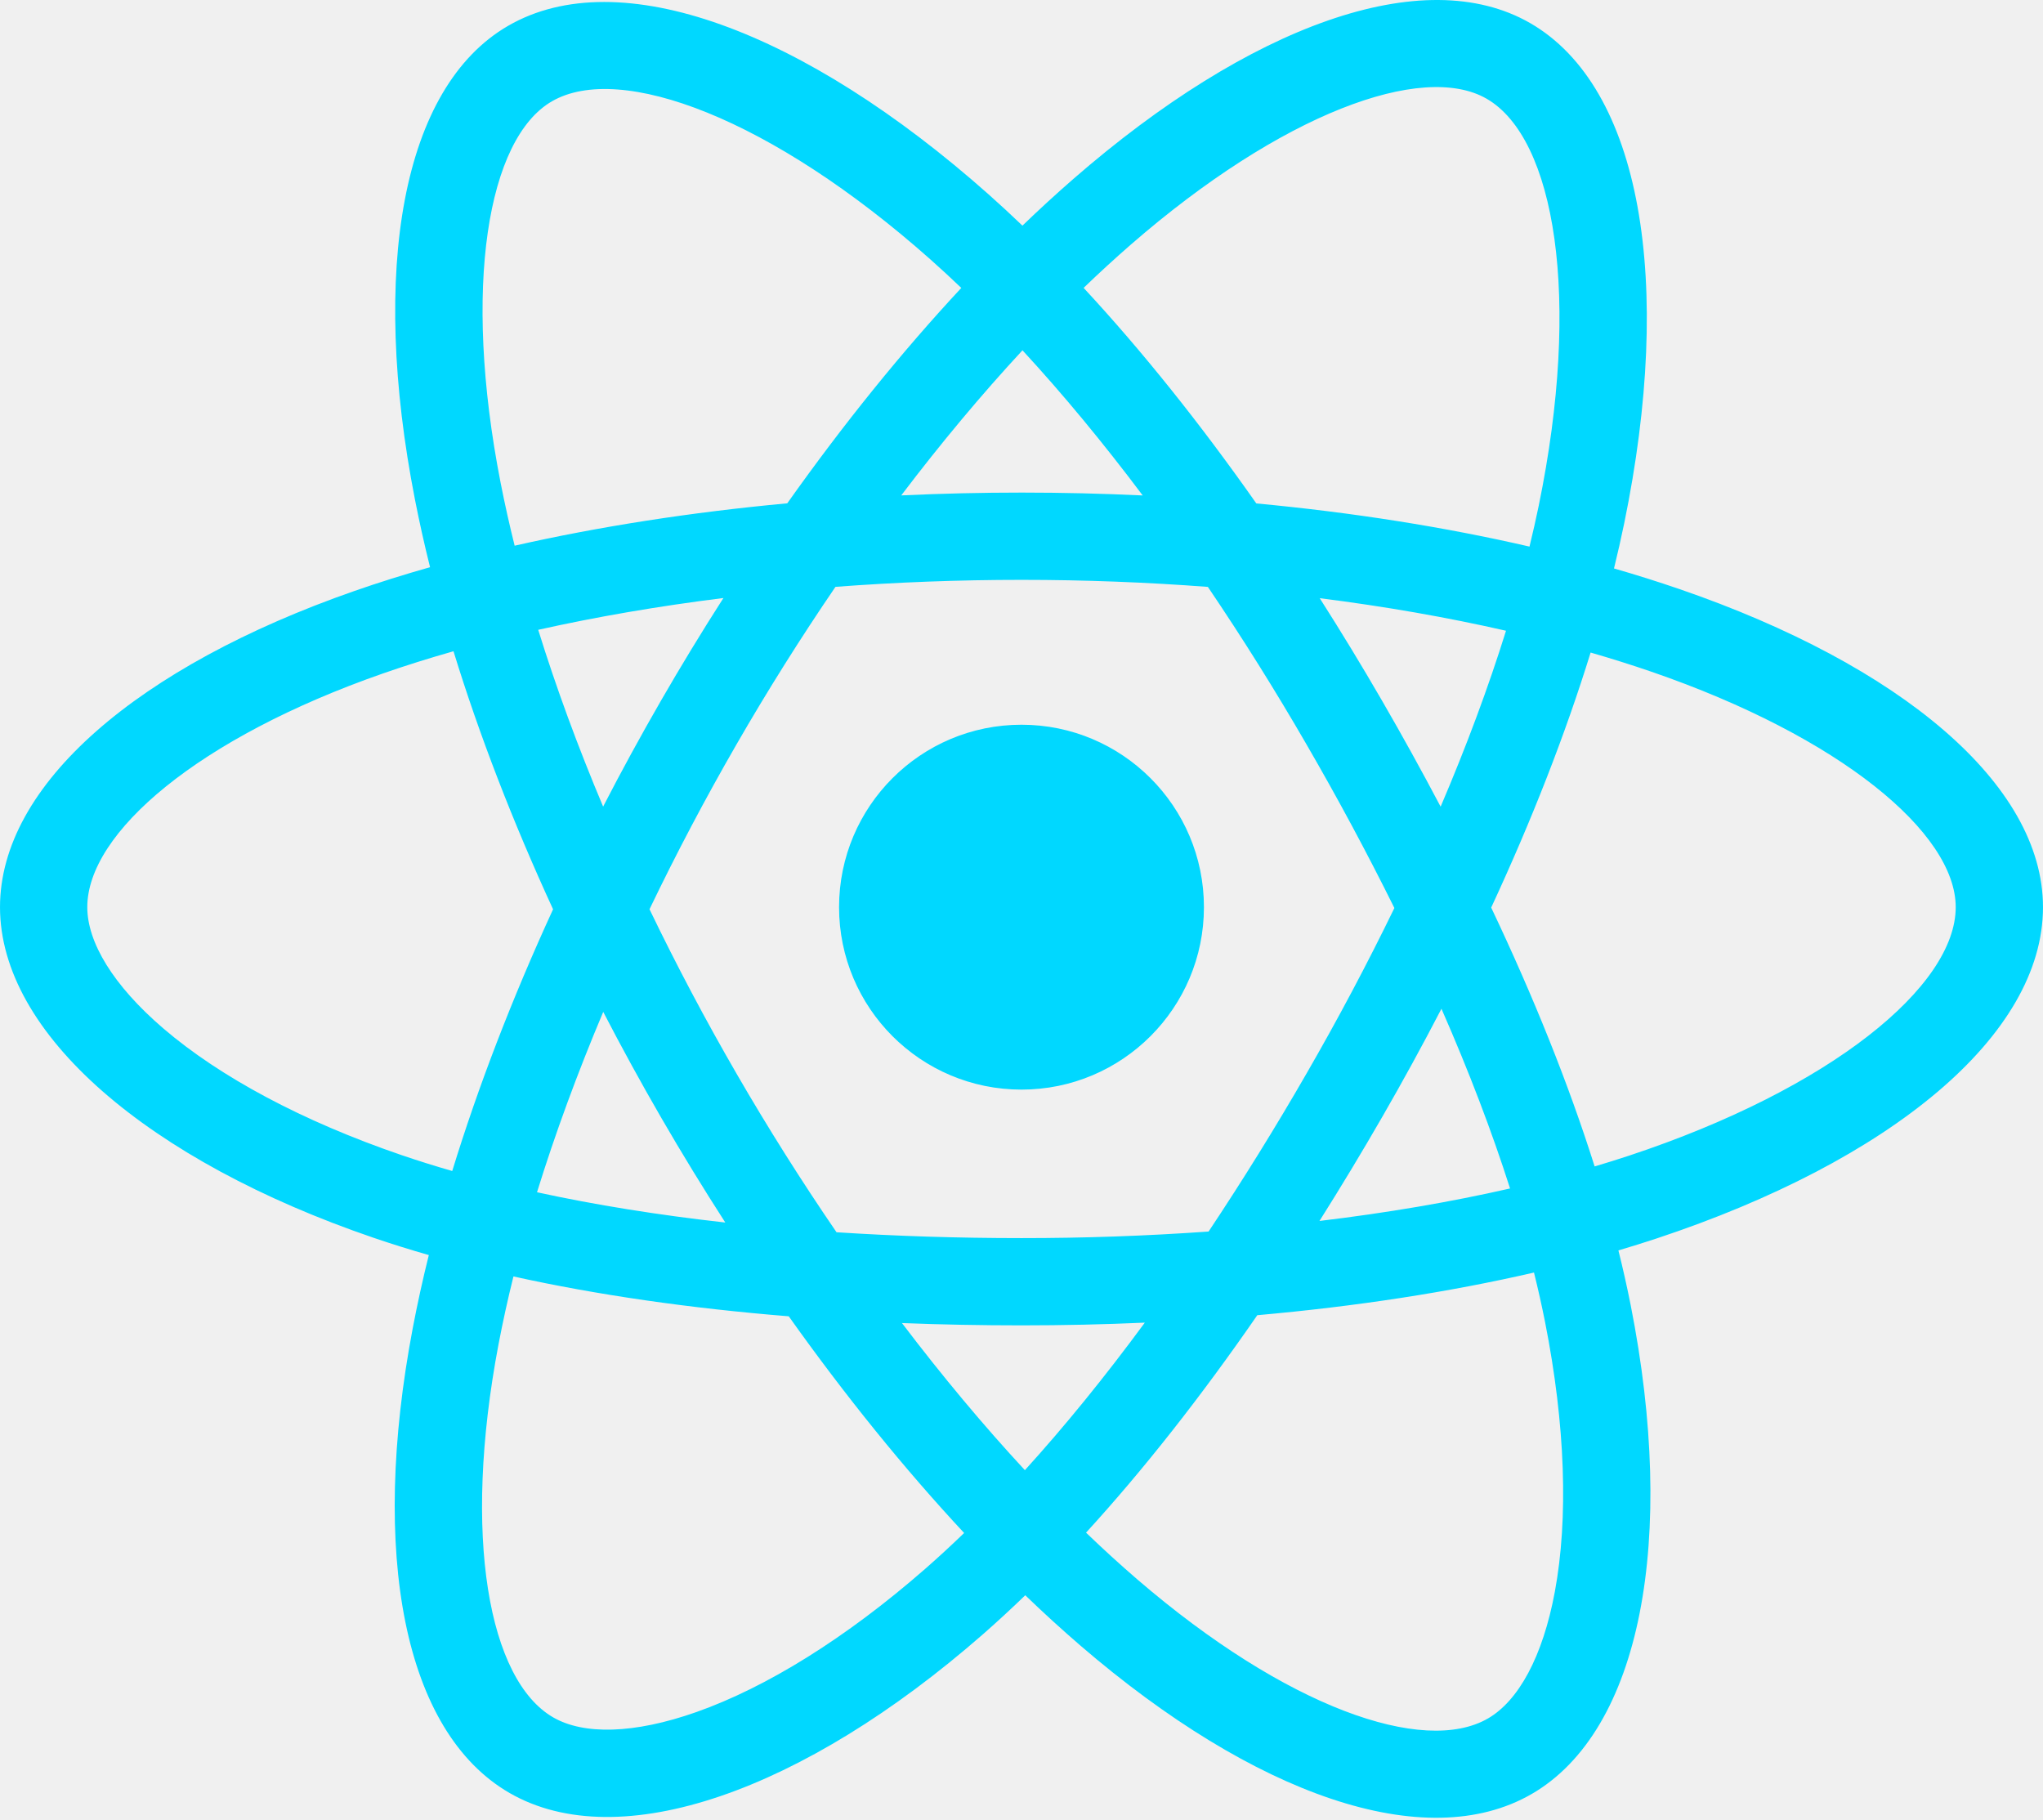
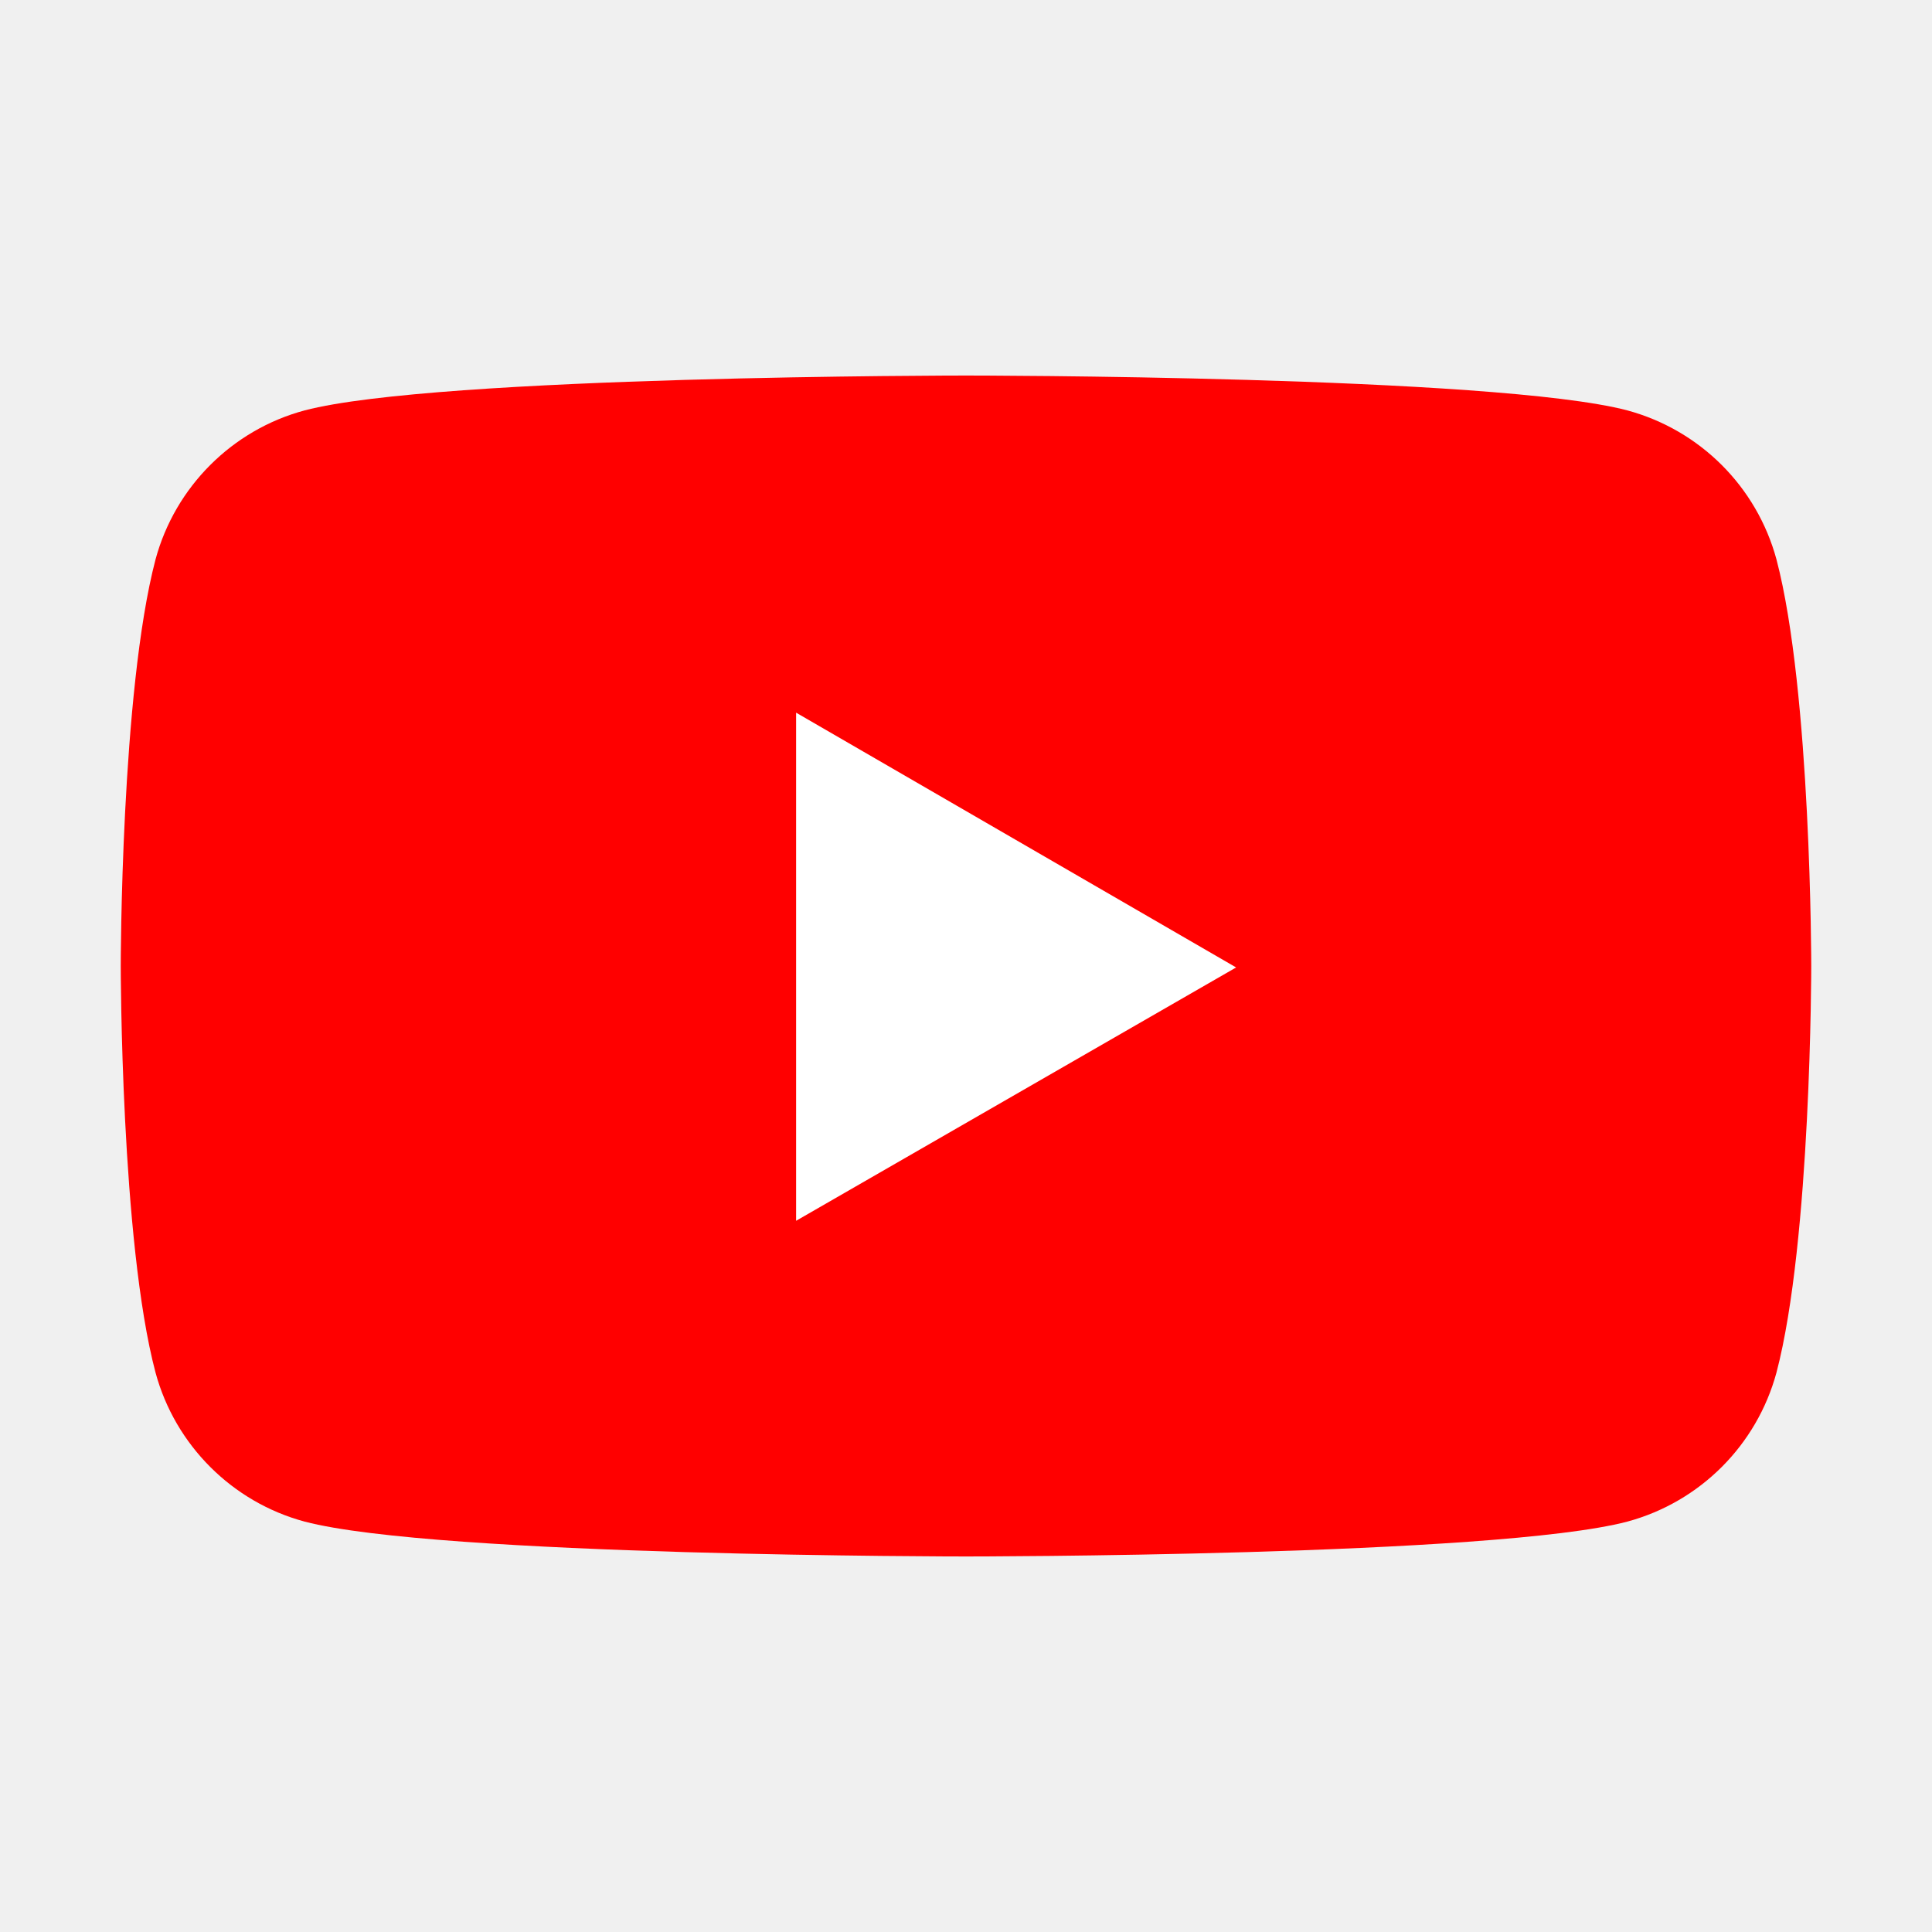
- <svg xmlns="http://www.w3.org/2000/svg" aria-hidden="true" role="img" class="iconify iconify--logos" width="35.93" height="32" preserveAspectRatio="xMidYMid meet" viewBox="0 0 256 228">
-   <path fill="#00D8FF" d="M210.483 73.824a171.49 171.49 0 0 0-8.24-2.597c.465-1.9.893-3.777 1.273-5.621c6.238-30.281 2.16-54.676-11.769-62.708c-13.355-7.7-35.196.329-57.254 19.526a171.23 171.23 0 0 0-6.375 5.848a155.866 155.866 0 0 0-4.241-3.917C100.759 3.829 77.587-4.822 63.673 3.233C50.33 10.957 46.379 33.89 51.995 62.588a170.974 170.974 0 0 0 1.892 8.48c-3.28.932-6.445 1.924-9.474 2.98C17.309 83.498 0 98.307 0 113.668c0 15.865 18.582 31.778 46.812 41.427a145.52 145.52 0 0 0 6.921 2.165a167.467 167.467 0 0 0-2.01 9.138c-5.354 28.2-1.173 50.591 12.134 58.266c13.744 7.926 36.812-.22 59.273-19.855a145.567 145.567 0 0 0 5.342-4.923a168.064 168.064 0 0 0 6.92 6.314c21.758 18.722 43.246 26.282 56.54 18.586c13.731-7.949 18.194-32.003 12.4-61.268a145.016 145.016 0 0 0-1.535-6.842c1.62-.48 3.21-.974 4.76-1.488c29.348-9.723 48.443-25.443 48.443-41.52c0-15.417-17.868-30.326-45.517-39.844Zm-6.365 70.984c-1.4.463-2.836.91-4.3 1.345c-3.24-10.257-7.612-21.163-12.963-32.432c5.106-11 9.31-21.767 12.459-31.957c2.619.758 5.16 1.557 7.61 2.4c23.69 8.156 38.14 20.213 38.14 29.504c0 9.896-15.606 22.743-40.946 31.14Zm-10.514 20.834c2.562 12.94 2.927 24.64 1.23 33.787c-1.524 8.219-4.59 13.698-8.382 15.893c-8.067 4.67-25.32-1.4-43.927-17.412a156.726 156.726 0 0 1-6.437-5.87c7.214-7.889 14.423-17.06 21.459-27.246c12.376-1.098 24.068-2.894 34.671-5.345a134.17 134.17 0 0 1 1.386 6.193ZM87.276 214.515c-7.882 2.783-14.16 2.863-17.955.675c-8.075-4.657-11.432-22.636-6.853-46.752a156.923 156.923 0 0 1 1.869-8.499c10.486 2.32 22.093 3.988 34.498 4.994c7.084 9.967 14.501 19.128 21.976 27.15a134.668 134.668 0 0 1-4.877 4.492c-9.933 8.682-19.886 14.842-28.658 17.94ZM50.35 144.747c-12.483-4.267-22.792-9.812-29.858-15.863c-6.35-5.437-9.555-10.836-9.555-15.216c0-9.322 13.897-21.212 37.076-29.293c2.813-.98 5.757-1.905 8.812-2.773c3.204 10.42 7.406 21.315 12.477 32.332c-5.137 11.18-9.399 22.249-12.634 32.792a134.718 134.718 0 0 1-6.318-1.979Zm12.378-84.26c-4.811-24.587-1.616-43.134 6.425-47.789c8.564-4.958 27.502 2.111 47.463 19.835a144.318 144.318 0 0 1 3.841 3.545c-7.438 7.987-14.787 17.08-21.808 26.988c-12.04 1.116-23.565 2.908-34.161 5.309a160.342 160.342 0 0 1-1.76-7.887Zm110.427 27.268a347.8 347.8 0 0 0-7.785-12.803c8.168 1.033 15.994 2.404 23.343 4.08c-2.206 7.072-4.956 14.465-8.193 22.045a381.151 381.151 0 0 0-7.365-13.322Zm-45.032-43.861c5.044 5.465 10.096 11.566 15.065 18.186a322.04 322.04 0 0 0-30.257-.006c4.974-6.559 10.069-12.652 15.192-18.18ZM82.802 87.83a323.167 323.167 0 0 0-7.227 13.238c-3.184-7.553-5.909-14.98-8.134-22.152c7.304-1.634 15.093-2.97 23.209-3.984a321.524 321.524 0 0 0-7.848 12.897Zm8.081 65.352c-8.385-.936-16.291-2.203-23.593-3.793c2.26-7.3 5.045-14.885 8.298-22.6a321.187 321.187 0 0 0 7.257 13.246c2.594 4.48 5.28 8.868 8.038 13.147Zm37.542 31.03c-5.184-5.592-10.354-11.779-15.403-18.433c4.902.192 9.899.29 14.978.29c5.218 0 10.376-.117 15.453-.343c-4.985 6.774-10.018 12.97-15.028 18.486Zm52.198-57.817c3.422 7.8 6.306 15.345 8.596 22.52c-7.422 1.694-15.436 3.058-23.88 4.071a382.417 382.417 0 0 0 7.859-13.026a347.403 347.403 0 0 0 7.425-13.565Zm-16.898 8.101a358.557 358.557 0 0 1-12.281 19.815a329.4 329.4 0 0 1-23.444.823c-7.967 0-15.716-.248-23.178-.732a310.202 310.202 0 0 1-12.513-19.846h.001a307.41 307.41 0 0 1-10.923-20.627a310.278 310.278 0 0 1 10.89-20.637l-.001.001a307.318 307.318 0 0 1 12.413-19.761c7.613-.576 15.42-.876 23.31-.876H128c7.926 0 15.743.303 23.354.883a329.357 329.357 0 0 1 12.335 19.695a358.489 358.489 0 0 1 11.036 20.54a329.472 329.472 0 0 1-11 20.722Zm22.56-122.124c8.572 4.944 11.906 24.881 6.52 51.026c-.344 1.668-.73 3.367-1.15 5.09c-10.622-2.452-22.155-4.275-34.23-5.408c-7.034-10.017-14.323-19.124-21.64-27.008a160.789 160.789 0 0 1 5.888-5.4c18.9-16.447 36.564-22.941 44.612-18.3ZM128 90.808c12.625 0 22.86 10.235 22.86 22.86s-10.235 22.86-22.86 22.86s-22.86-10.235-22.86-22.86s10.235-22.86 22.86-22.86Z" />
+ <svg xmlns="http://www.w3.org/2000/svg" width="800px" height="800px" viewBox="0 0 16 16" fill="none">
+   <path fill="red" d="M14.712 4.633a1.754 1.754 0 00-1.234-1.234C12.382 3.11 8 3.11 8 3.11s-4.382 0-5.478.289c-.6.161-1.072.634-1.234 1.234C1 5.728 1 8 1 8s0 2.283.288 3.367c.162.6.635 1.073 1.234 1.234C3.618 12.89 8 12.89 8 12.89s4.382 0 5.478-.289a1.754 1.754 0 001.234-1.234C15 10.272 15 8 15 8s0-2.272-.288-3.367z" />
+   <path fill="#ffffff" d="M6.593 10.11l3.644-2.098-3.644-2.11v4.208z" />
</svg>
